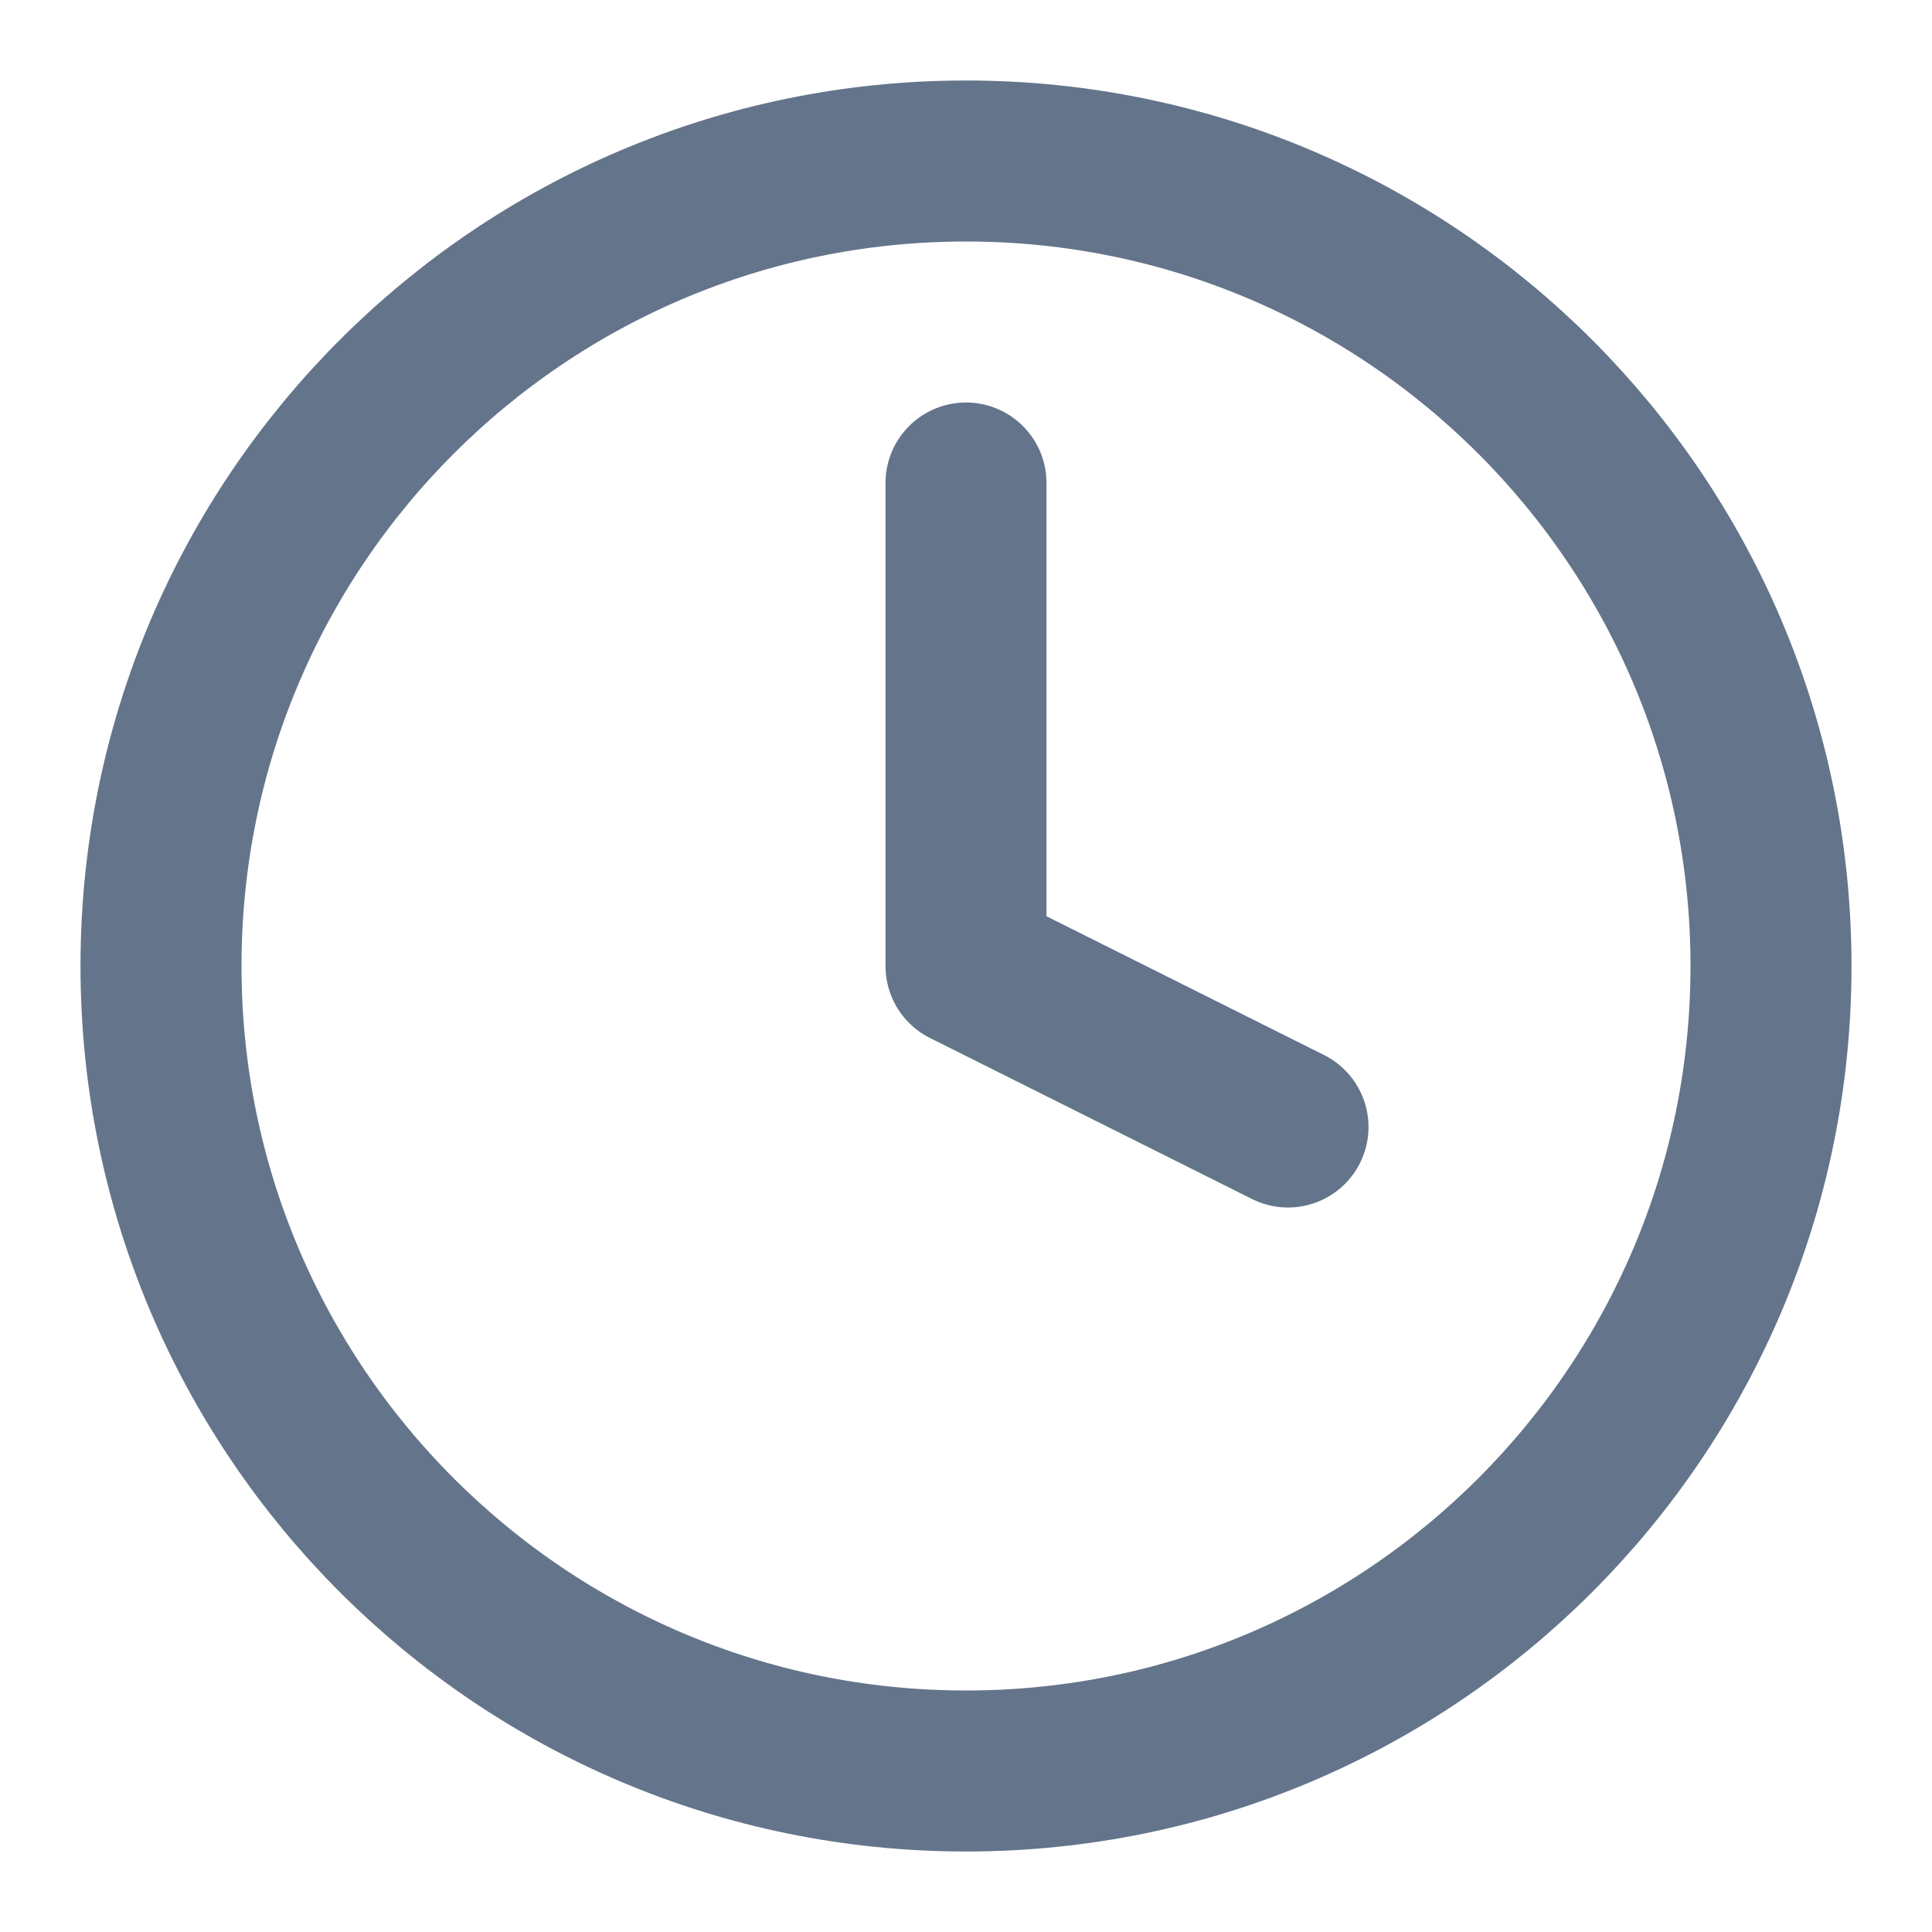
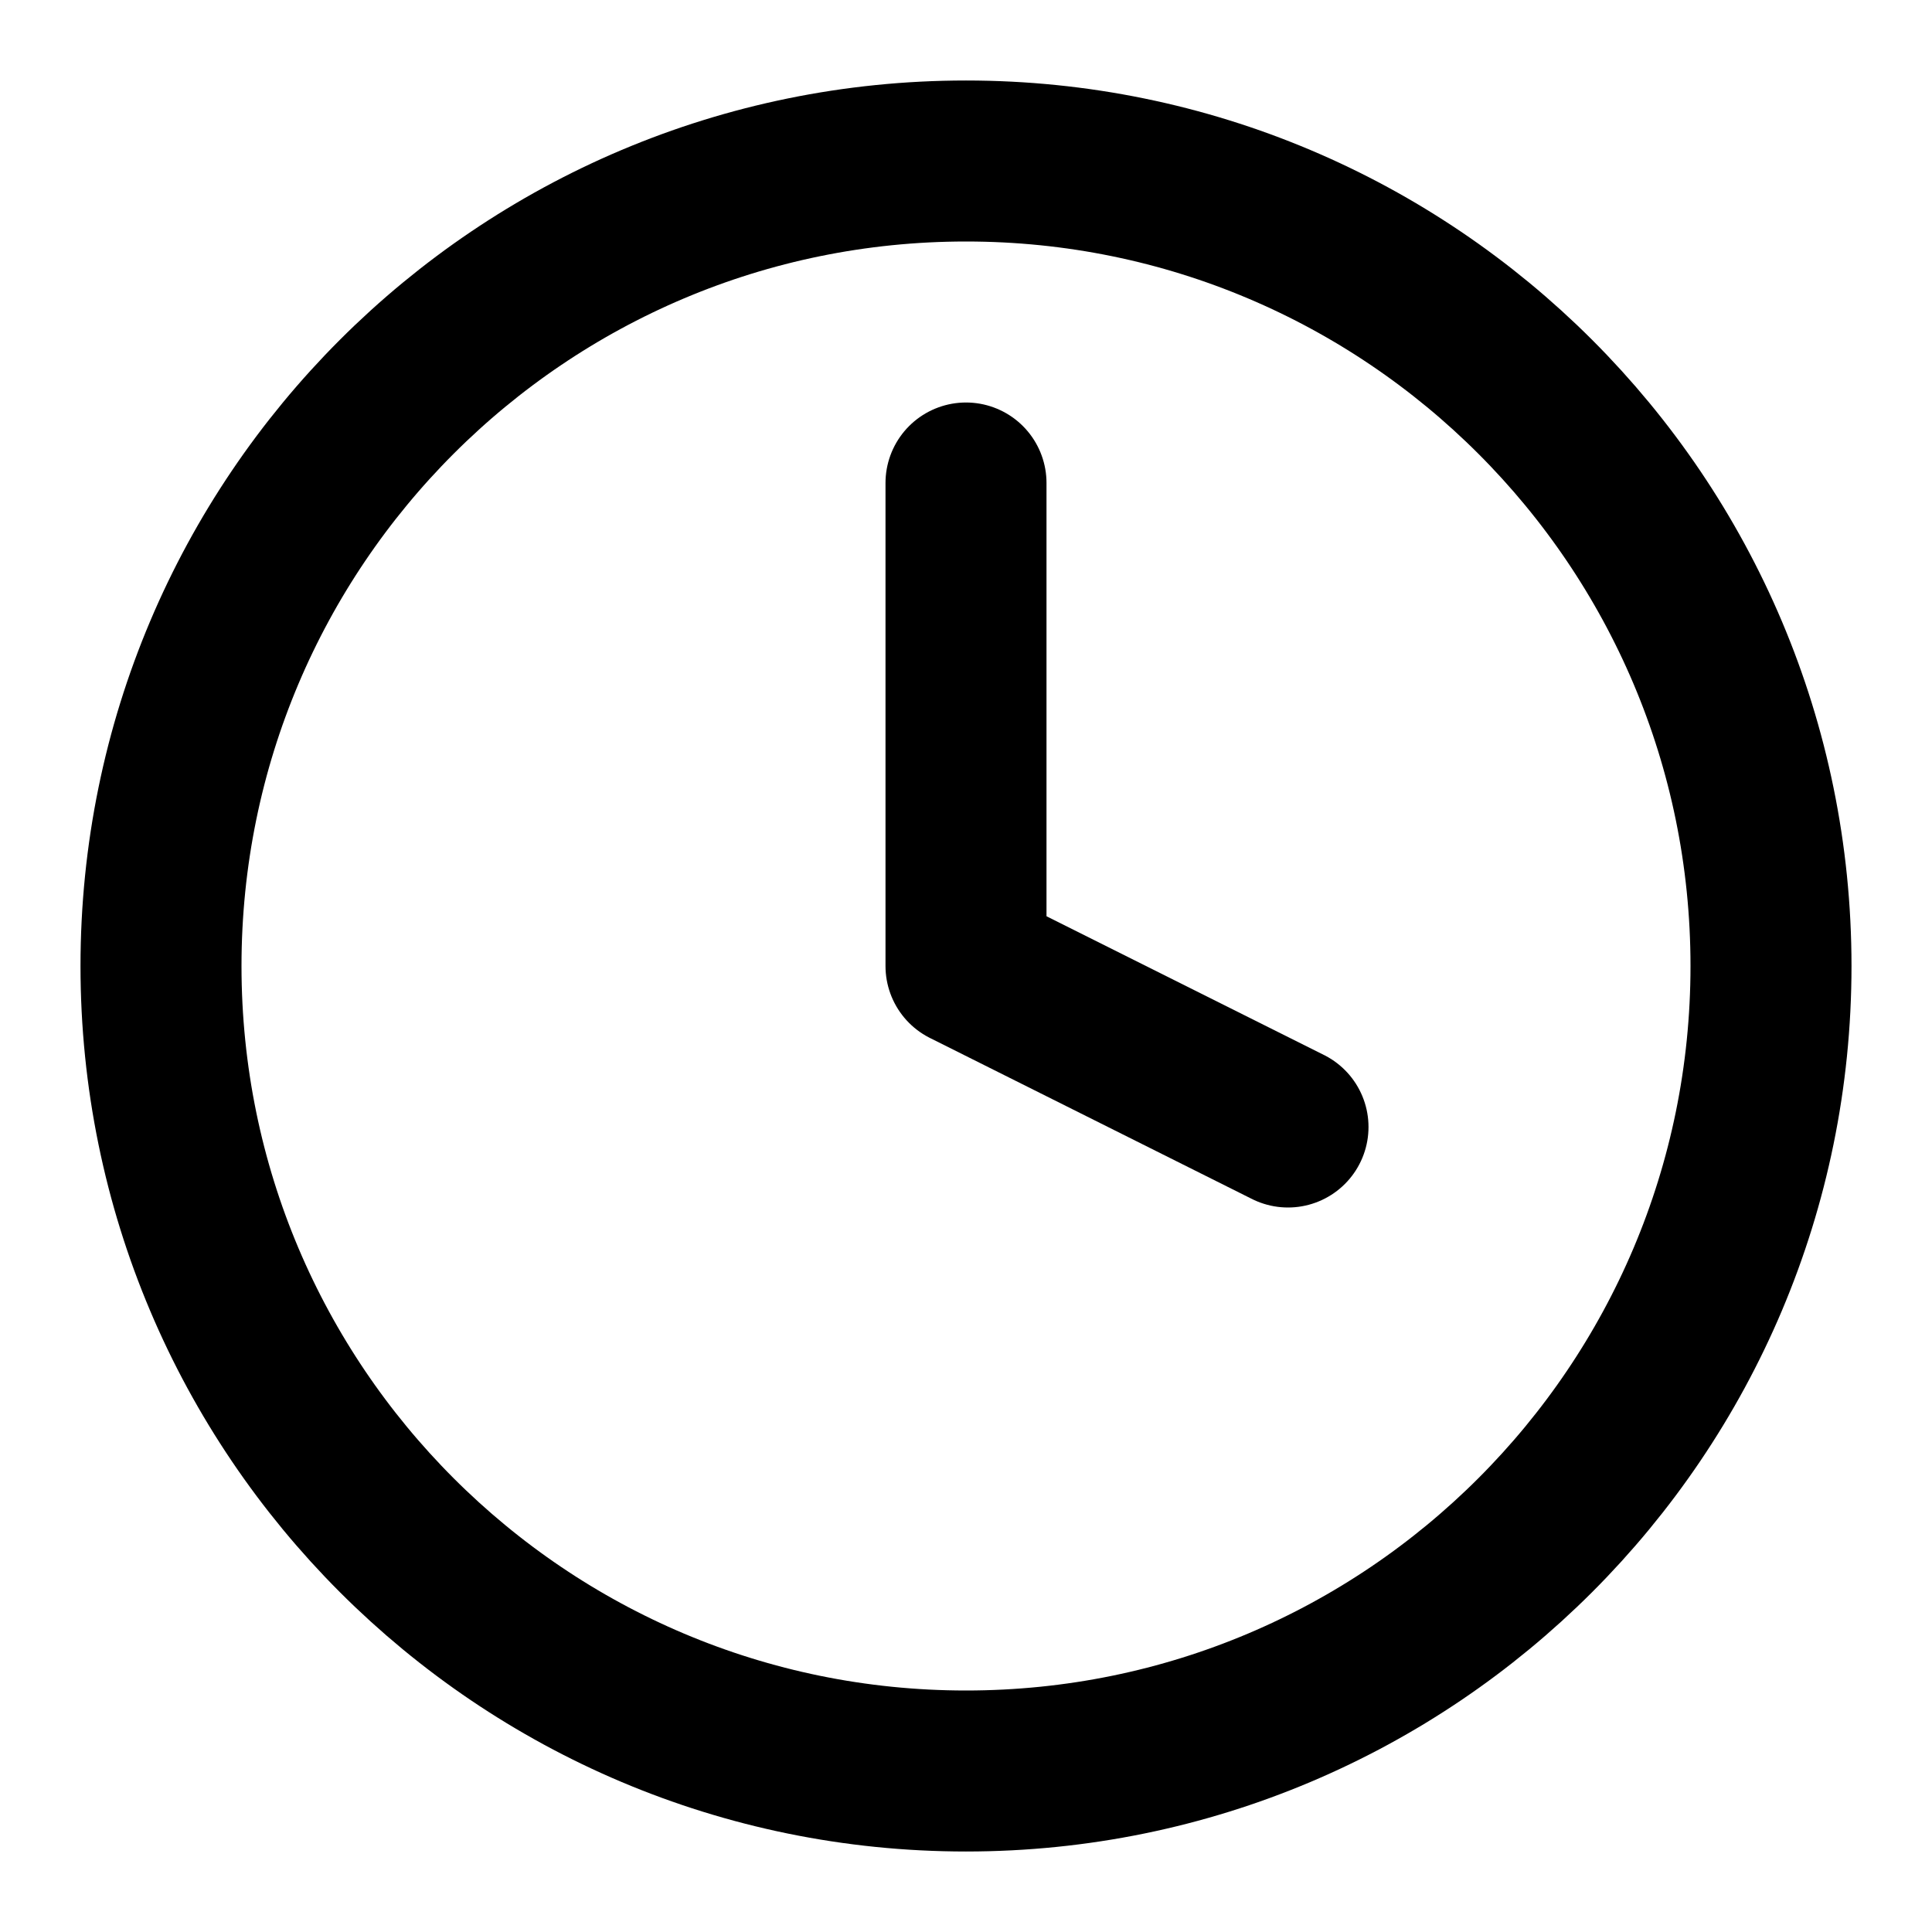
- <svg xmlns="http://www.w3.org/2000/svg" width="24" height="24" viewBox="0 0 24 24" fill="none" stroke="#64748b" stroke-width="2" stroke-linecap="round" stroke-linejoin="round">
+ <svg xmlns="http://www.w3.org/2000/svg" width="24" height="24" viewBox="0 0 24 24" fill="none" stroke="currentColor" stroke-width="2" stroke-linecap="round" stroke-linejoin="round">
  <circle cx="12" cy="12" r="10" />
  <polyline points="12 6 12 12 16 14" />
</svg>
